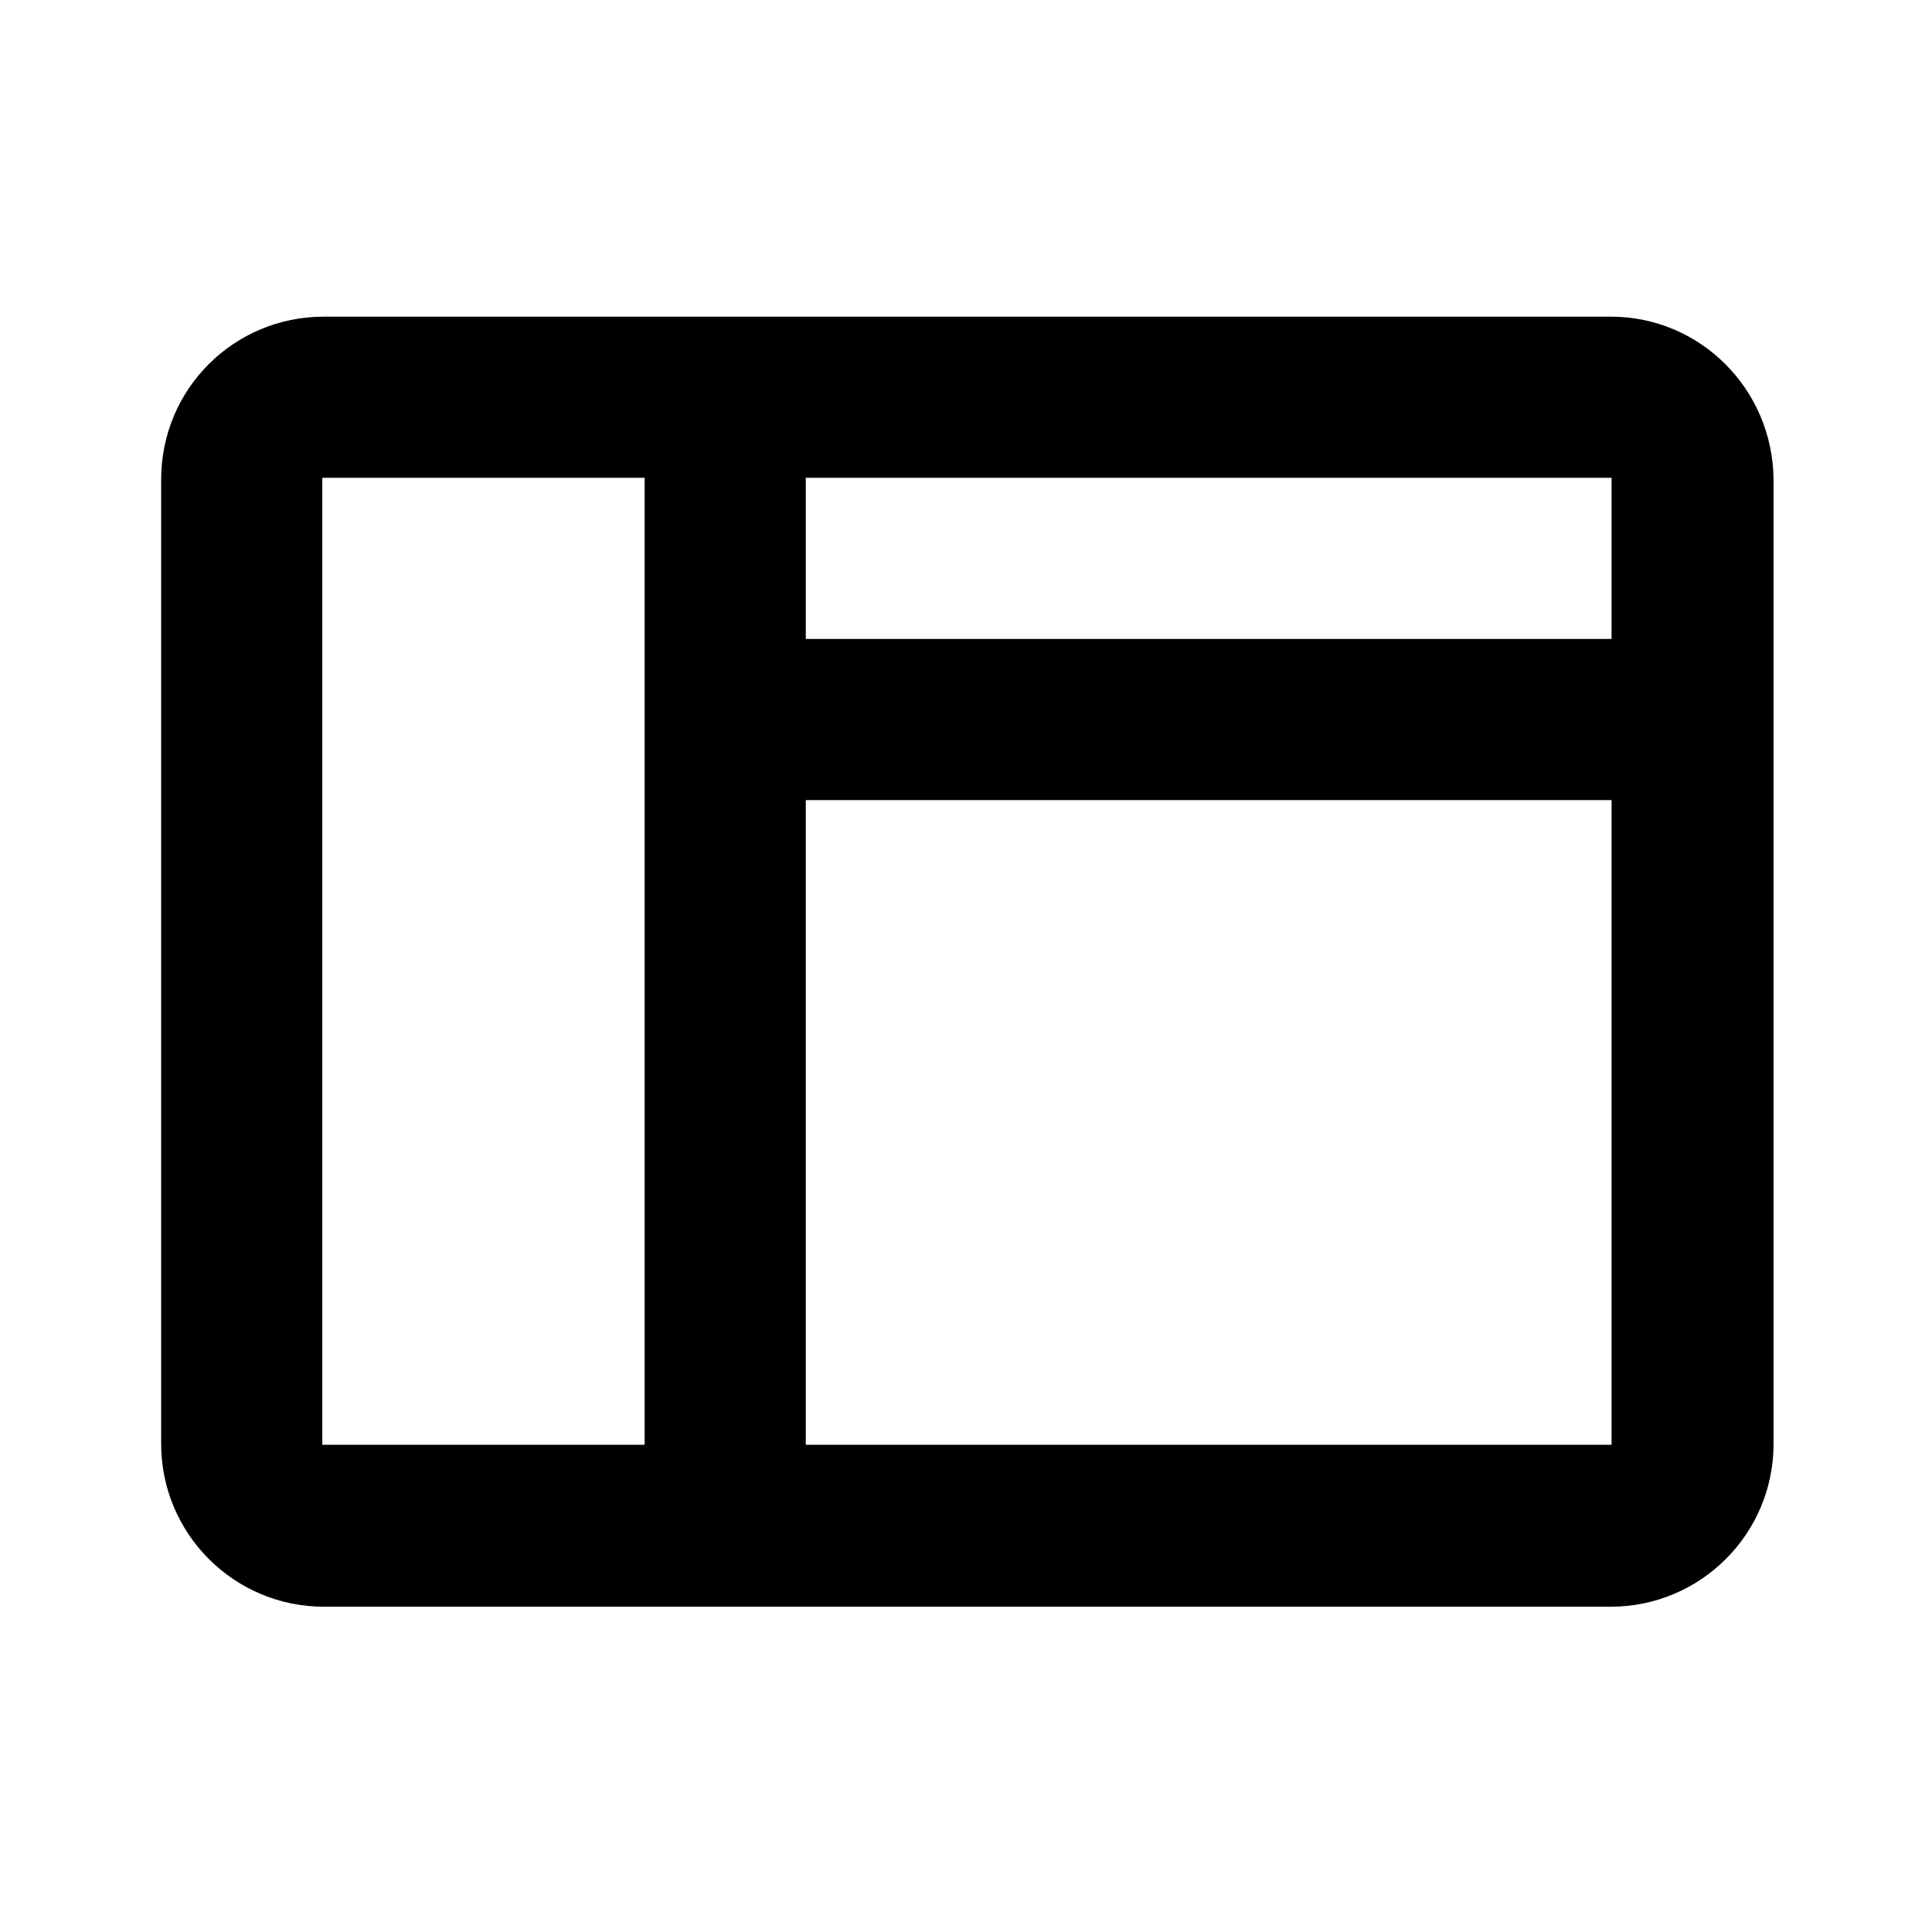
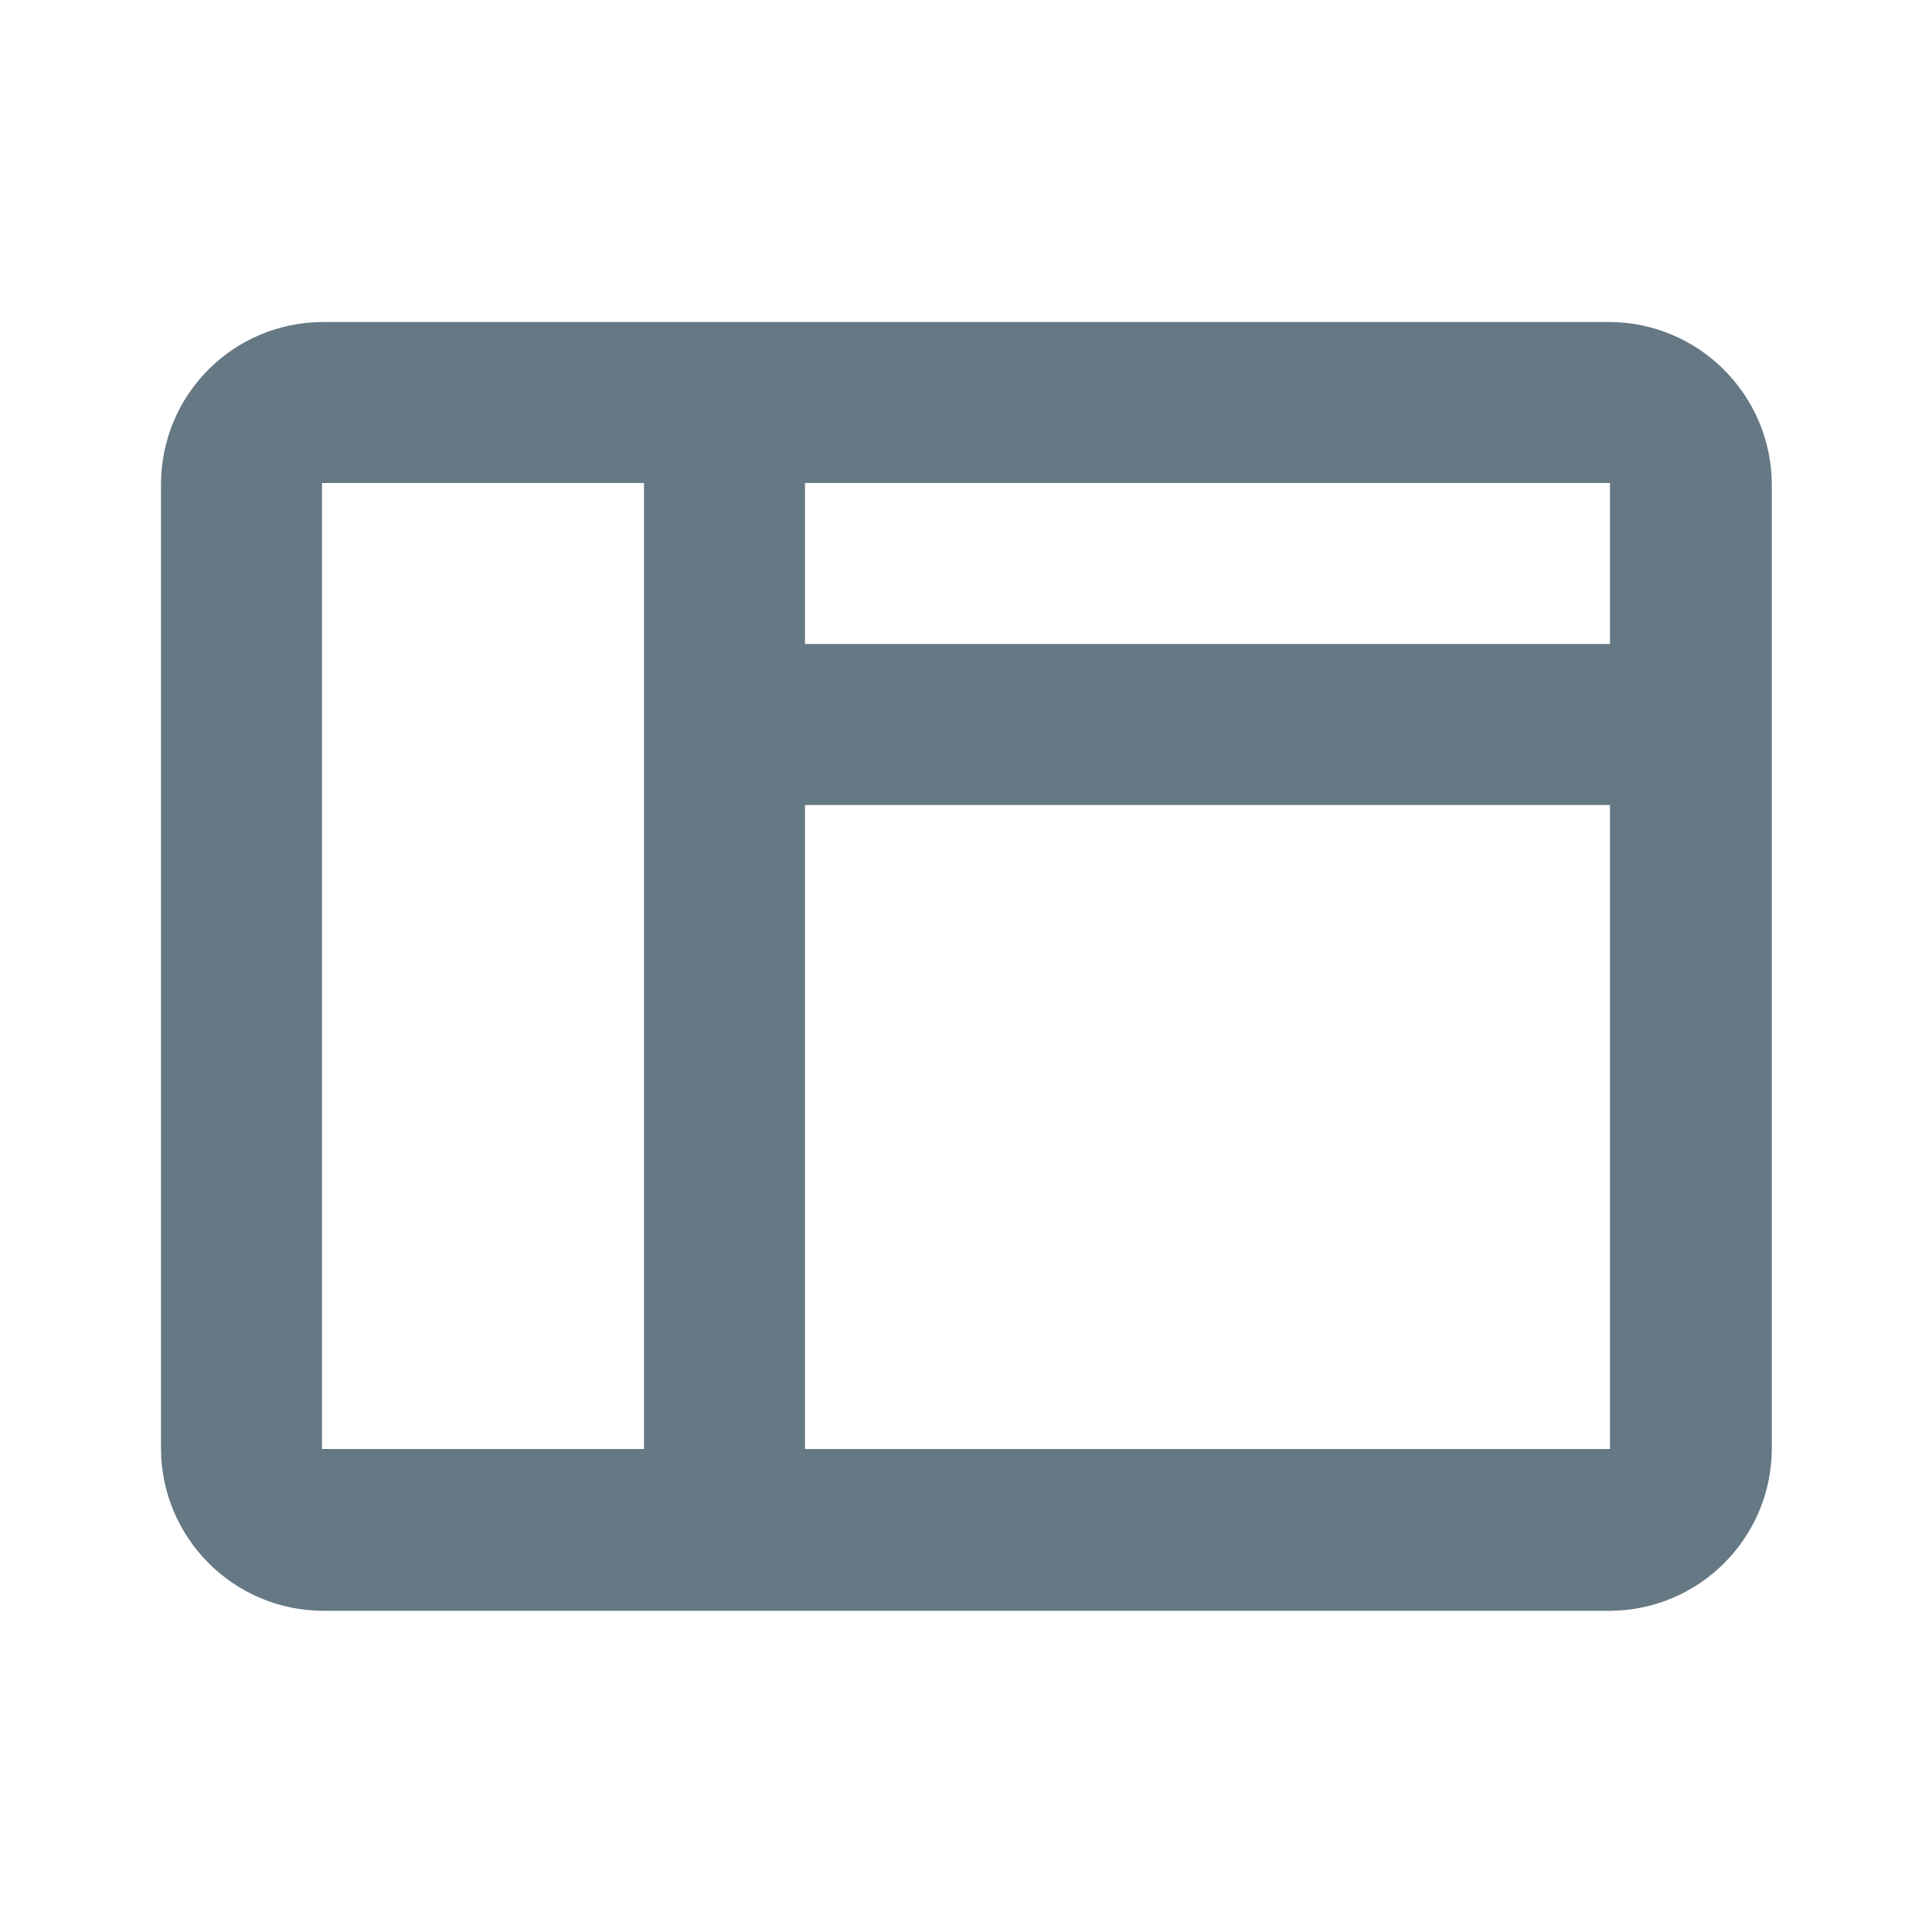
- <svg xmlns="http://www.w3.org/2000/svg" version="1.1" width="720" height="720" viewBox="0 0 720 720">
-   <path fill="black" d="M600.287 118.006h-479.569c-33.633 0-60.659 27.027-60.659 60.659v359.451c0 33.332 27.027 60.659 60.659 60.659h479.569c33.332 0 60.659-27.027 60.659-60.659v-359.451c-0.3-33.633-27.327-60.659-60.659-60.659zM240.235 538.417h-120.118v-360.352h120.118v360.352zM600.586 538.417h-300.293v-240.235h300.293v240.235zM600.586 238.123h-300.293v-60.058h300.293v60.058z" />
+ <svg xmlns="http://www.w3.org/2000/svg" fill="none" viewBox="0 0 24 24">
+   <path d="M19.99 4H4.02C2.9 4 2 4.9 2 6.02v11.97c0 1.11.9 2.02 2.02 2.02h15.97c1.11 0 2.02-.9 2.02-2.02V6.02A2.027 2.027 0 0 0 19.99 4ZM8 18H4V6h4v12Zm12 0H10v-8h10v8Zm0-10H10V6h10v2Z" fill="#657884" />
</svg>
